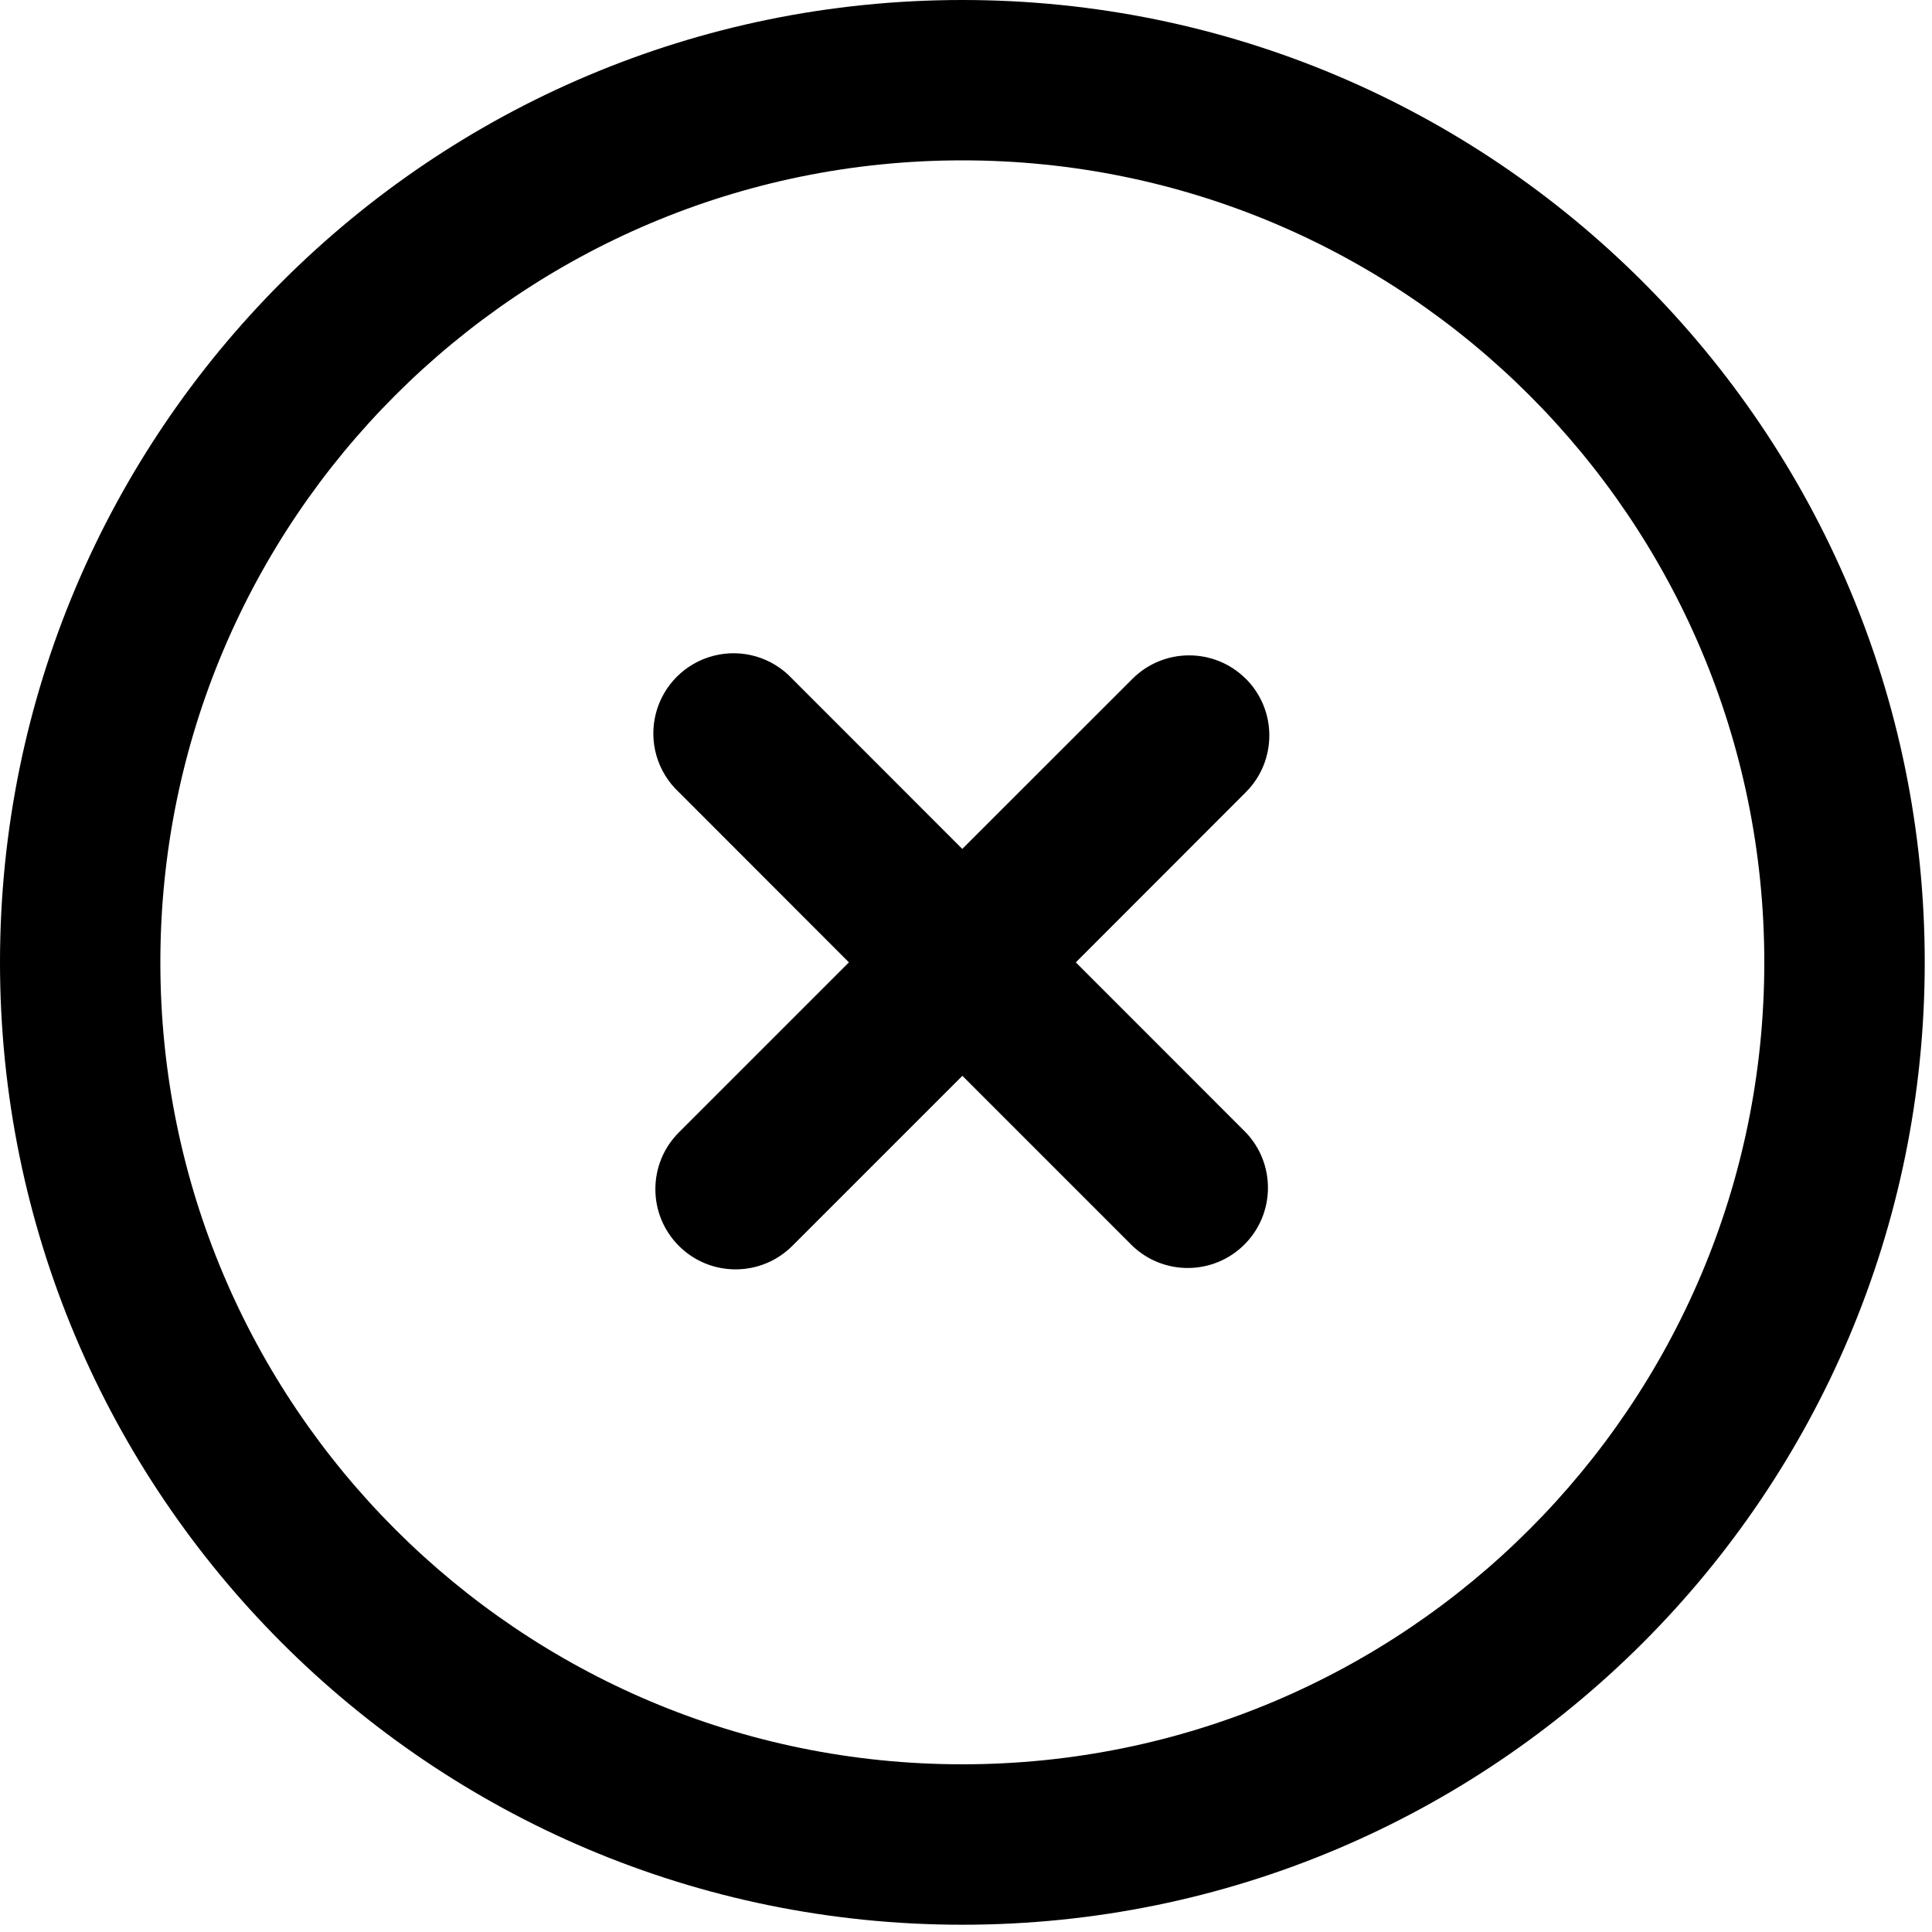
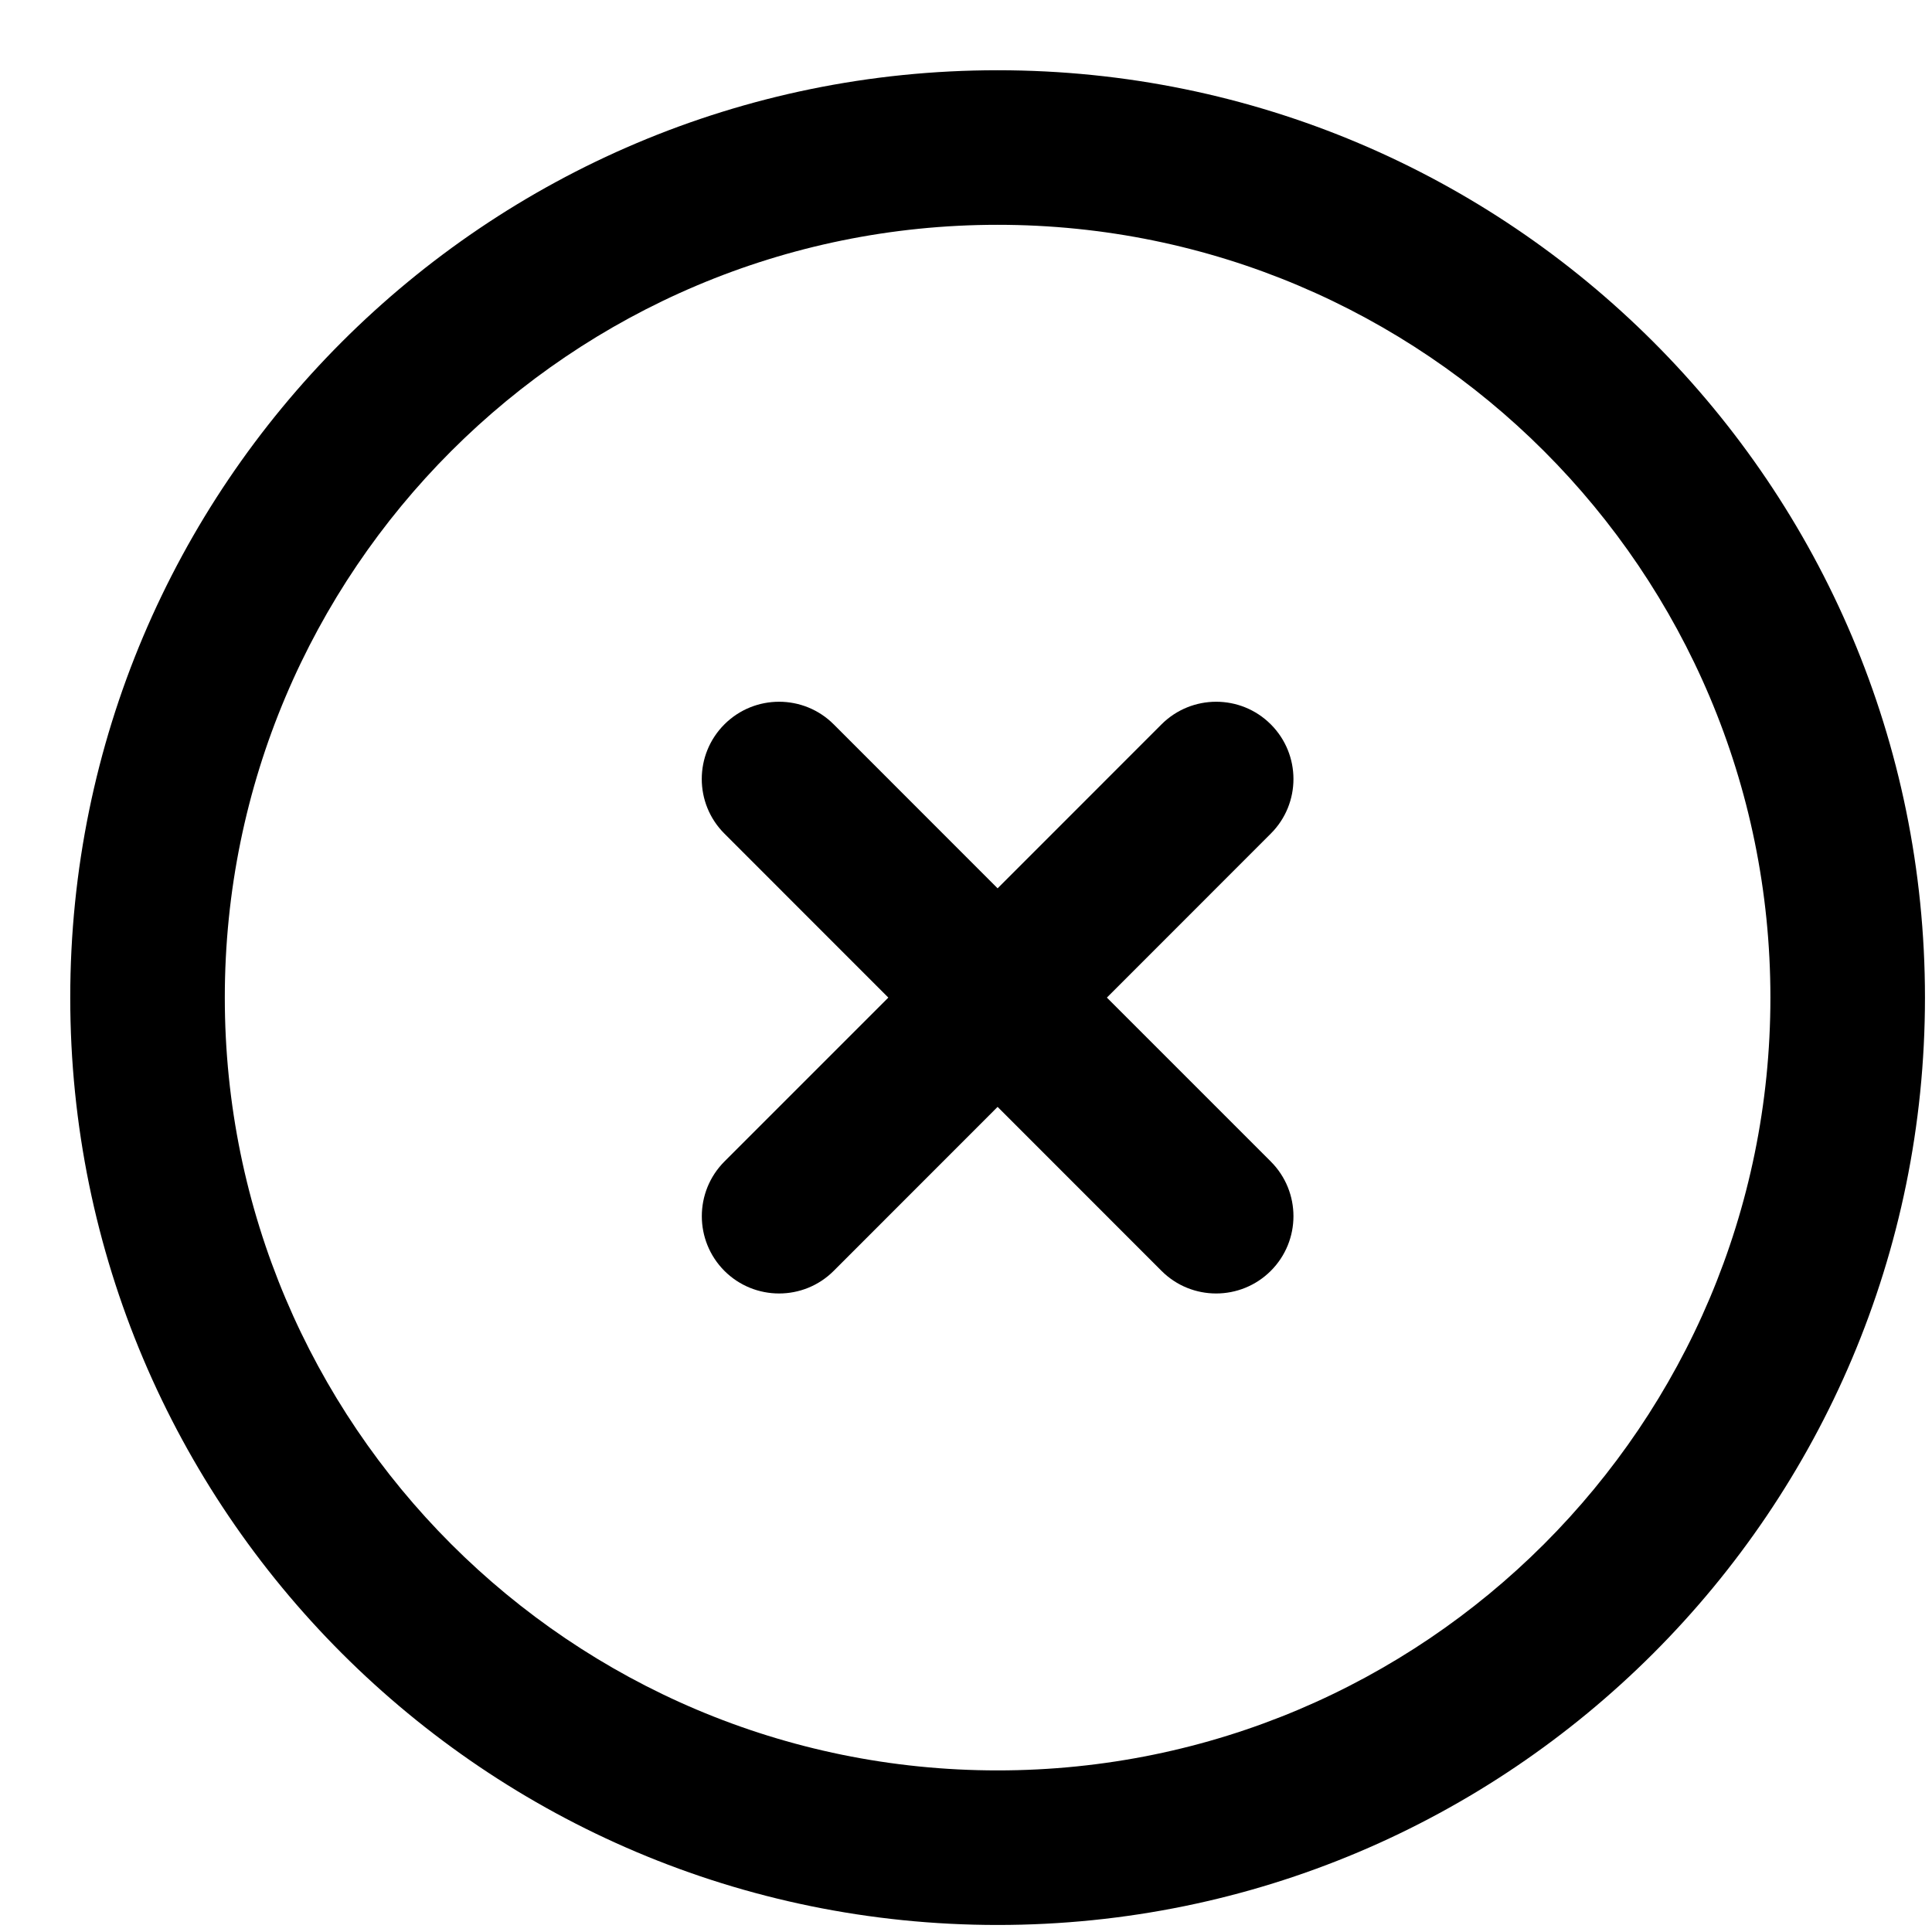
- <svg xmlns="http://www.w3.org/2000/svg" viewBox="0 0 25 25">
-   <path fill-rule="evenodd" d="M12.453 2.075c-5.731 0-10.378 4.647-10.378 10.378 0 5.73 4.647 10.377 10.378 10.377 5.73 0 10.377-4.646 10.377-10.377 0-5.731-4.646-10.378-10.377-10.378zM0 12.453C0 5.575 5.575 0 12.453 0c6.877 0 12.453 5.575 12.453 12.453 0 6.877-5.576 12.453-12.453 12.453C5.575 24.906 0 19.33 0 12.453zm16.121-3.67a1.038 1.038 0 0 1 0 1.468l-2.2 2.202 2.2 2.201a1.038 1.038 0 0 1-1.467 1.468l-2.201-2.201-2.2 2.2a1.038 1.038 0 0 1-1.469-1.467l2.201-2.201-2.2-2.202a1.038 1.038 0 1 1 1.467-1.467l2.2 2.201 2.202-2.201a1.038 1.038 0 0 1 1.467 0z" clip-rule="evenodd" />
+ <svg xmlns="http://www.w3.org/2000/svg" width="25" height="25" viewBox="0 0 25 25" fill="none">
+   <path fill-rule="evenodd" clip-rule="evenodd" d="M12.909 2.909C7.386 2.909 2.909 7.386 2.909 12.909C2.909 18.432 7.386 22.909 12.909 22.909C18.432 22.909 22.909 18.432 22.909 12.909C22.909 7.386 18.432 2.909 12.909 2.909ZM0.909 12.909C0.909 6.282 6.282 0.909 12.909 0.909C19.536 0.909 24.909 6.282 24.909 12.909C24.909 19.536 19.536 24.909 12.909 24.909C6.282 24.909 0.909 19.536 0.909 12.909ZM16.444 9.373C16.835 9.764 16.835 10.397 16.444 10.787L14.323 12.909L16.444 15.03C16.835 15.421 16.835 16.054 16.444 16.445C16.053 16.835 15.42 16.835 15.03 16.445L12.909 14.323L10.788 16.445C10.398 16.835 9.765 16.835 9.374 16.445C8.984 16.054 8.984 15.421 9.374 15.03L11.495 12.909L9.374 10.787C8.983 10.397 8.983 9.764 9.374 9.373C9.765 8.983 10.398 8.983 10.788 9.373L12.909 11.495L15.03 9.373C15.421 8.983 16.054 8.983 16.444 9.373Z" fill="black" />
</svg>
